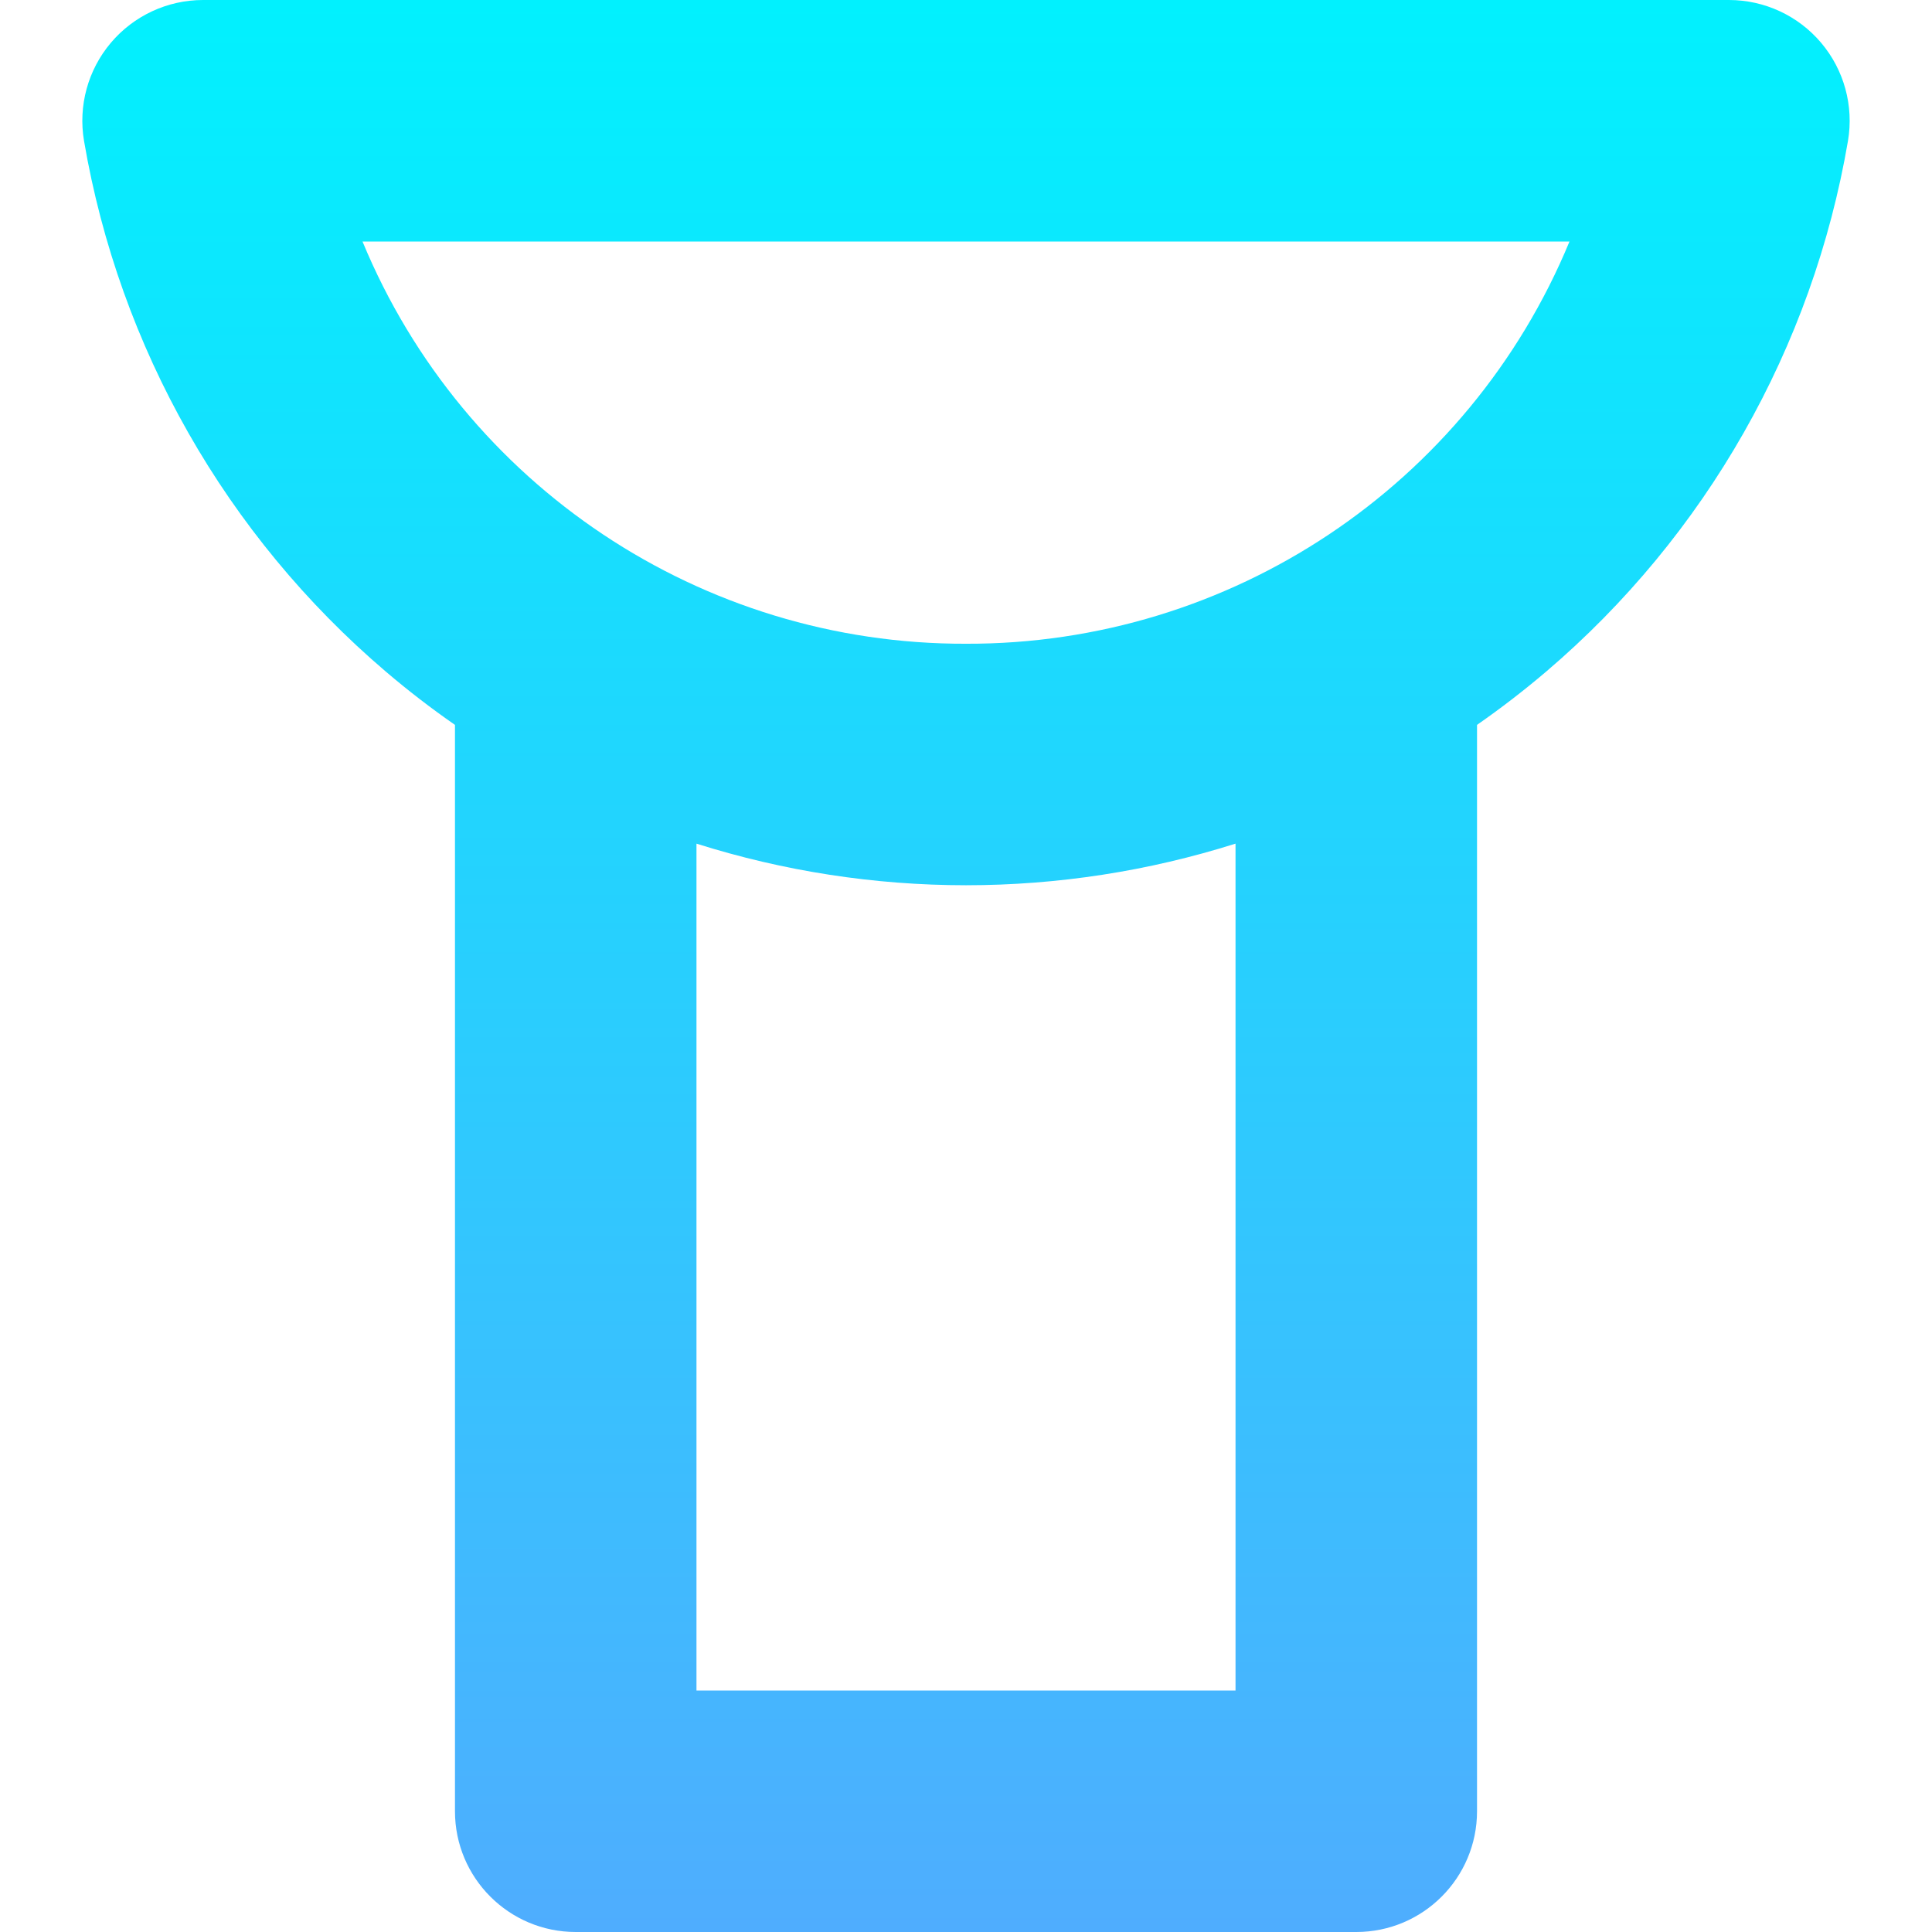
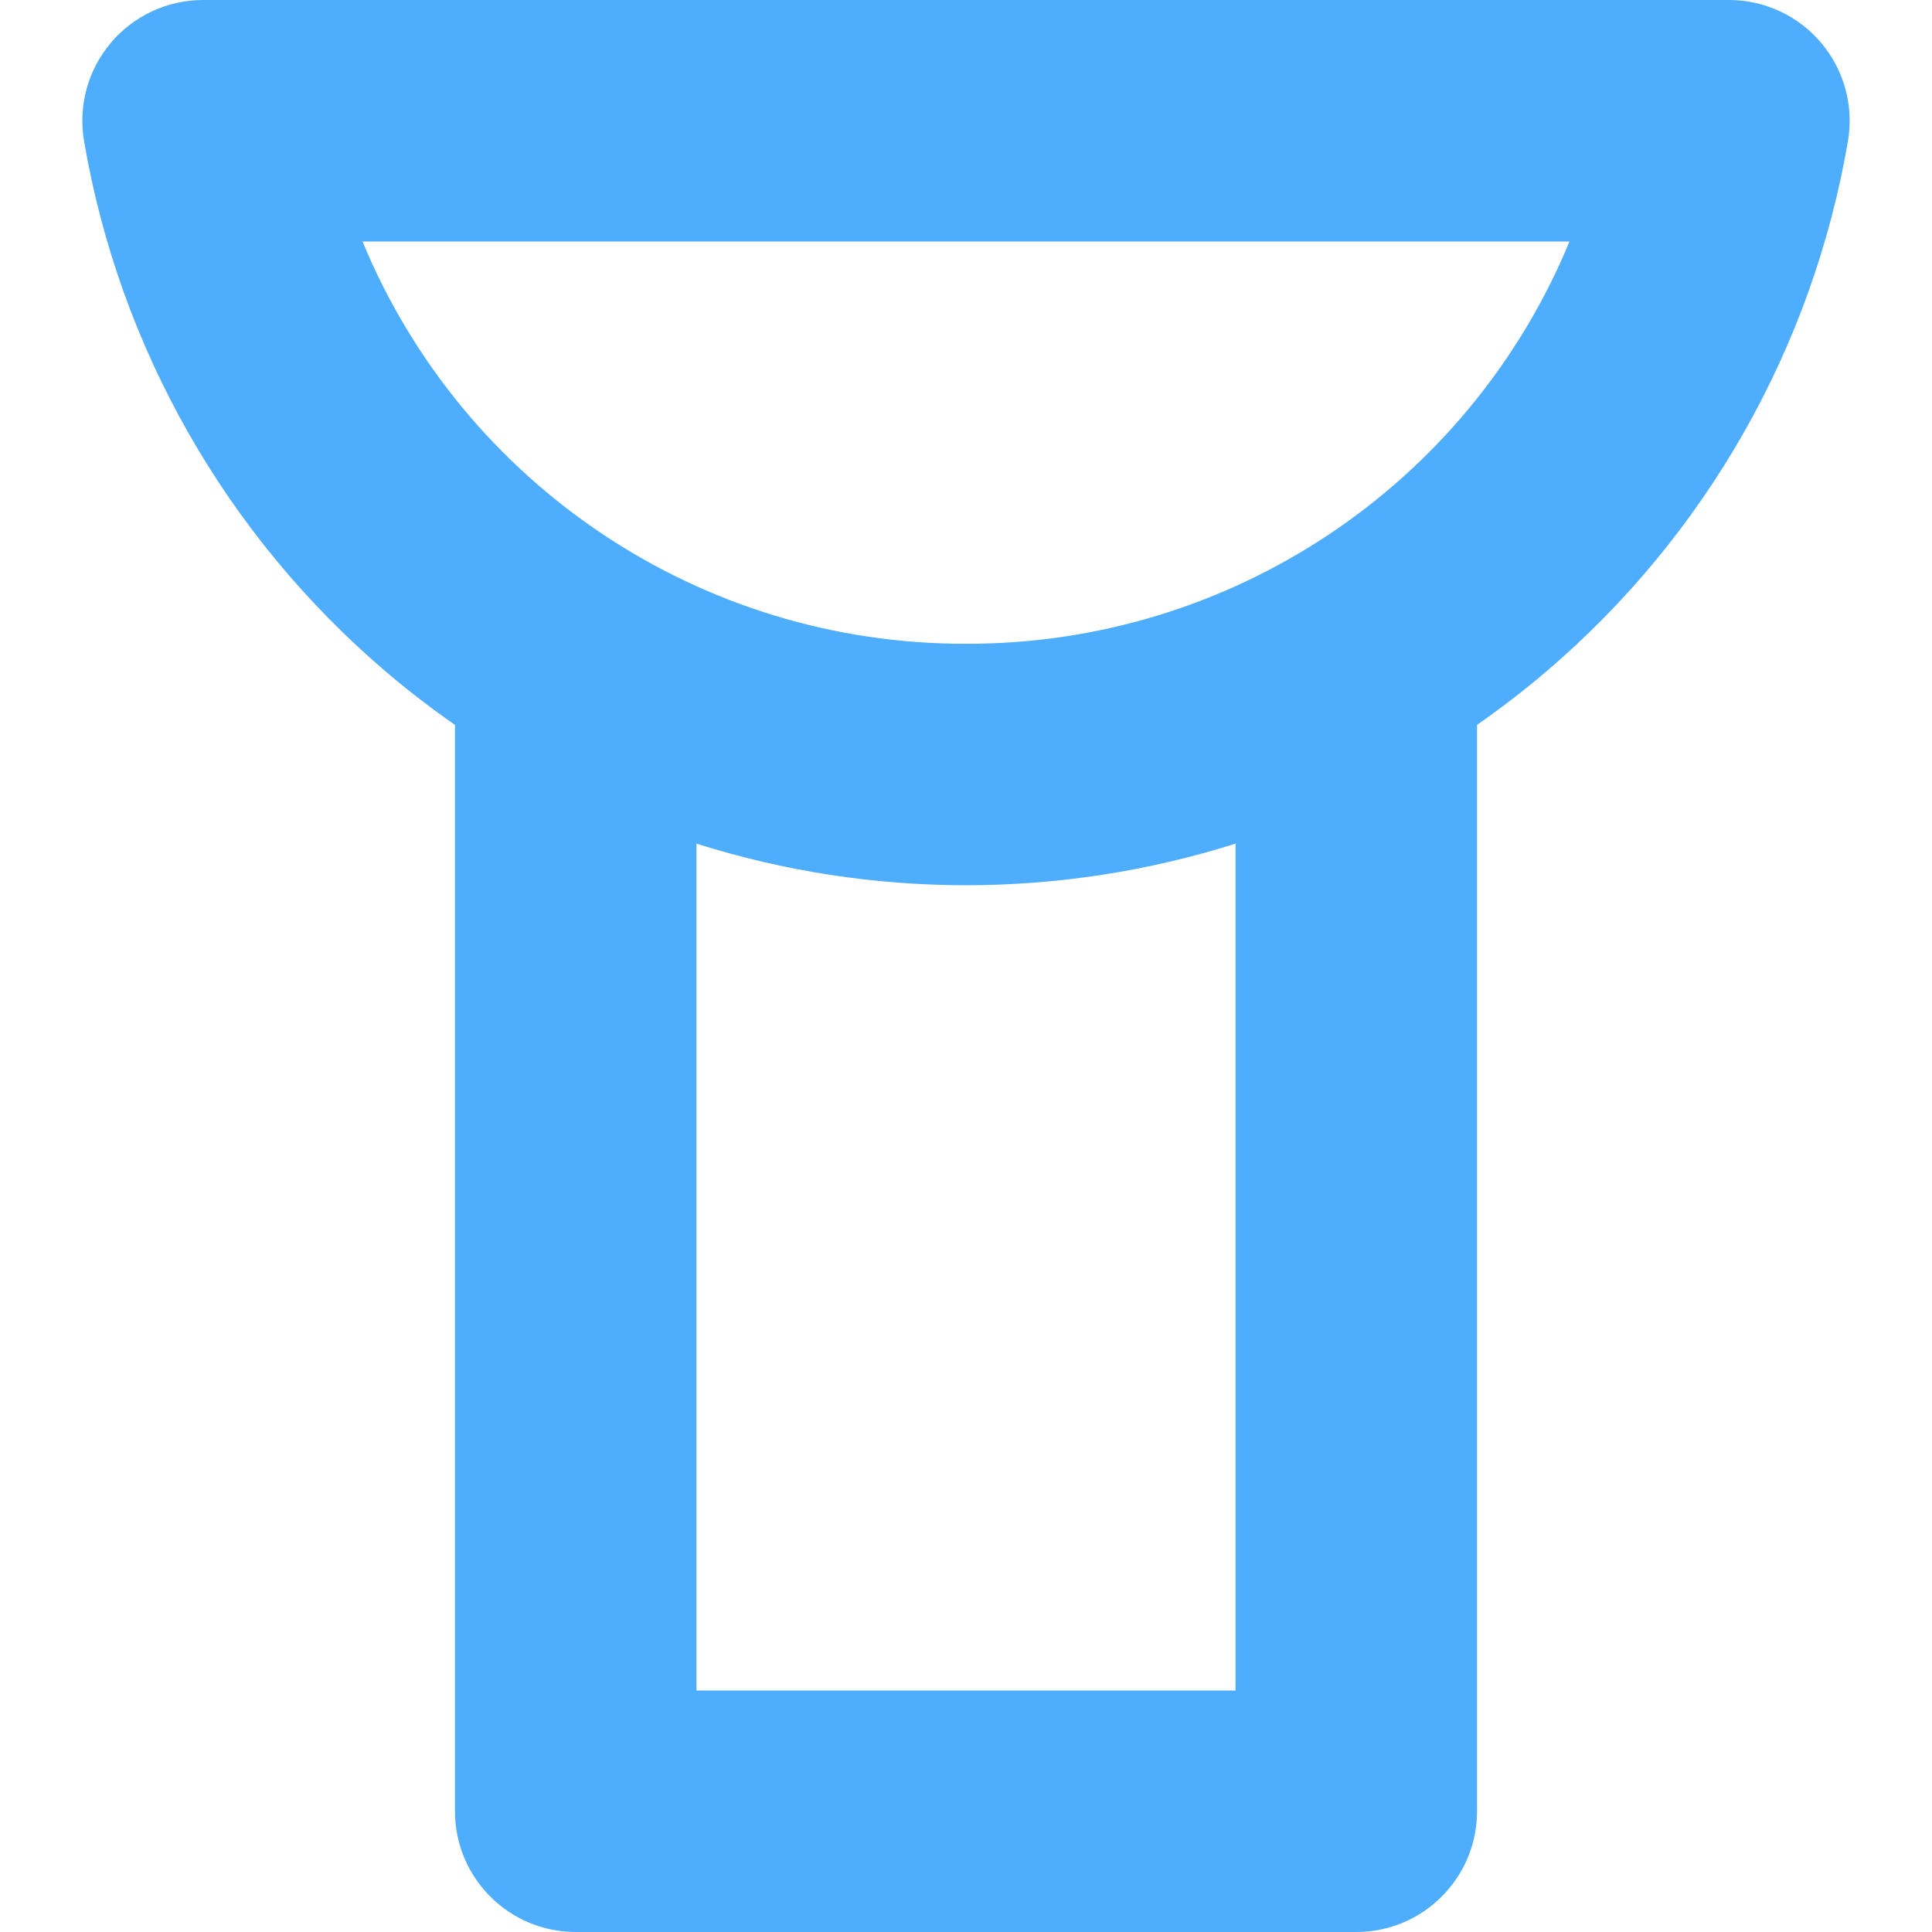
<svg xmlns="http://www.w3.org/2000/svg" id="Layer_1" height="512" viewBox="0 0 512 512" width="512" data-name="Layer 1">
  <linearGradient id="linear-gradient" gradientUnits="userSpaceOnUse" x1="256" x2="256" y2="512">
-     <stop offset="0" stop-color="#01f1fe" />
    <stop offset="1" stop-color="#4fadfe" />
  </linearGradient>
  <path d="m482.626 11.348a32 32 0 0 0 -24.443-11.348h-404.366a32 32 0 0 0 -31.55 37.343 237.32 237.32 0 0 0 79.957 140.62q8.849 7.548 18.349 14.14v287.897a32 32 0 0 0 32 32h206.854a32 32 0 0 0 32-32v-287.9q9.481-6.6 18.35-14.141a237.318 237.318 0 0 0 79.956-140.62 32 32 0 0 0 -7.107-25.991zm-155.199 436.652h-142.854v-224.426a237.108 237.108 0 0 0 71.427 11.026 237.108 237.108 0 0 0 71.427-11.028zm-71.427-277.4a172.543 172.543 0 0 1 -159.934-106.6h319.868a172.542 172.542 0 0 1 -159.934 106.6z" fill="url(#linear-gradient)" />
</svg>
